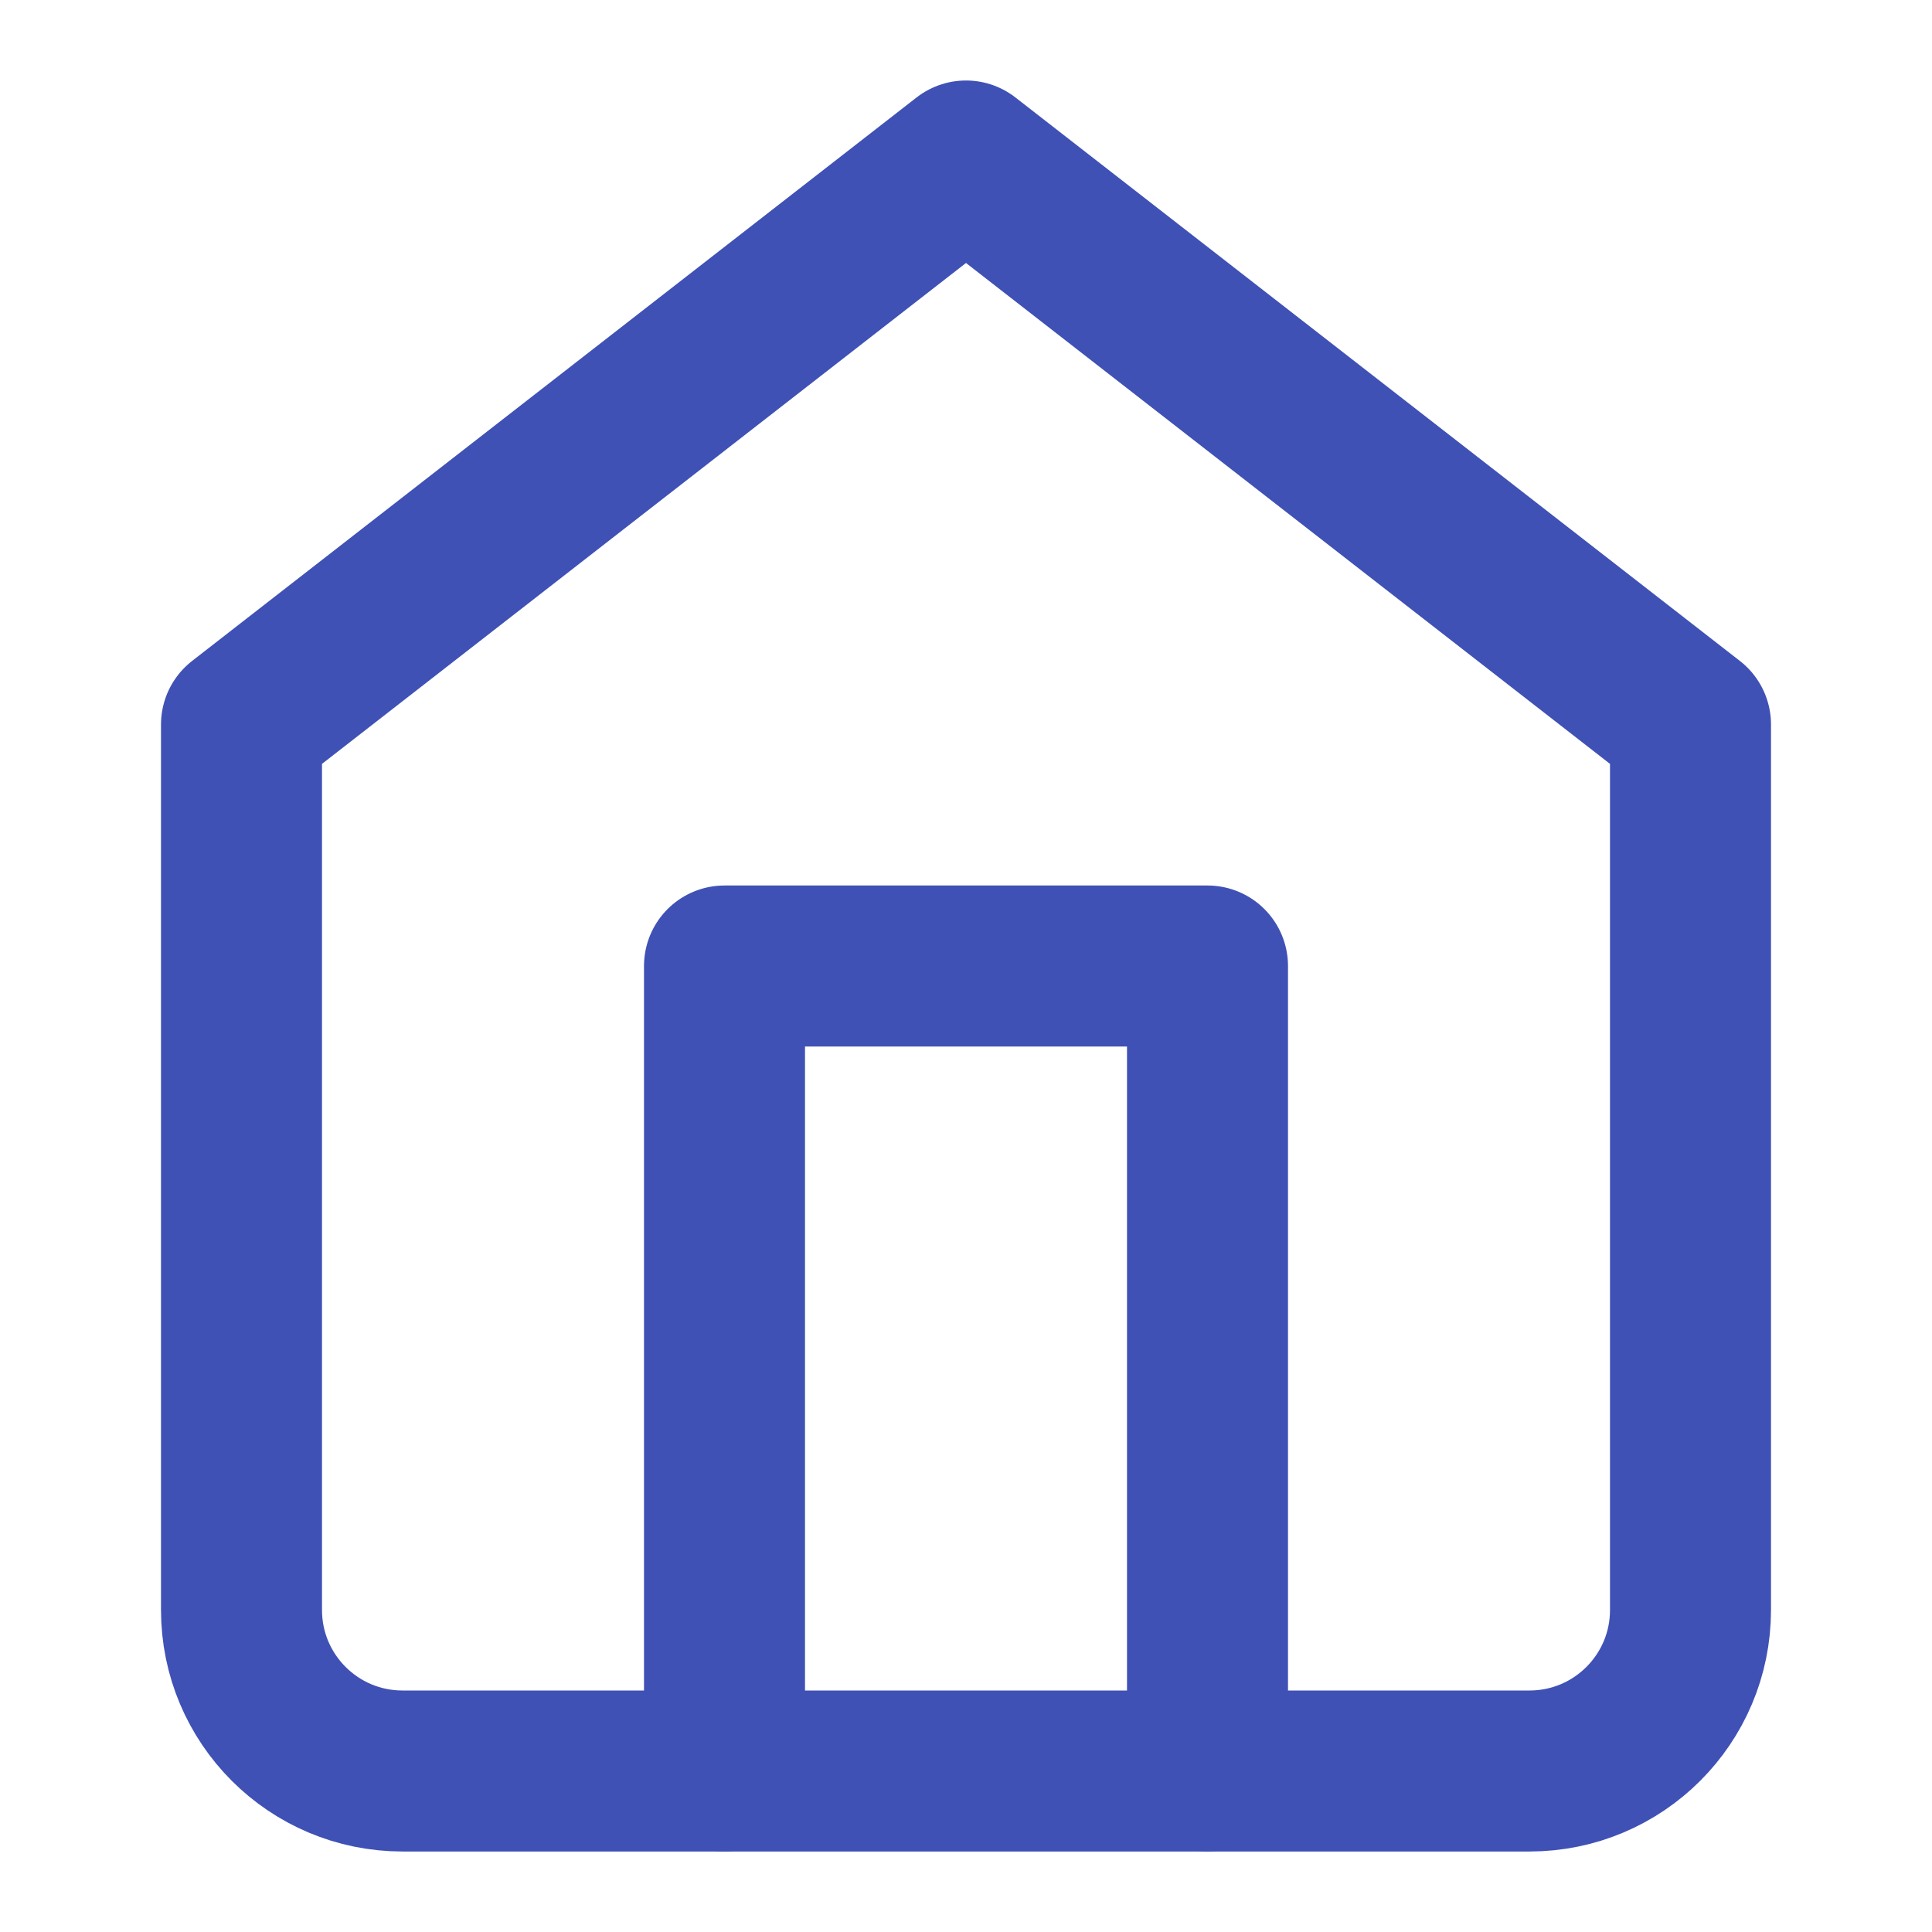
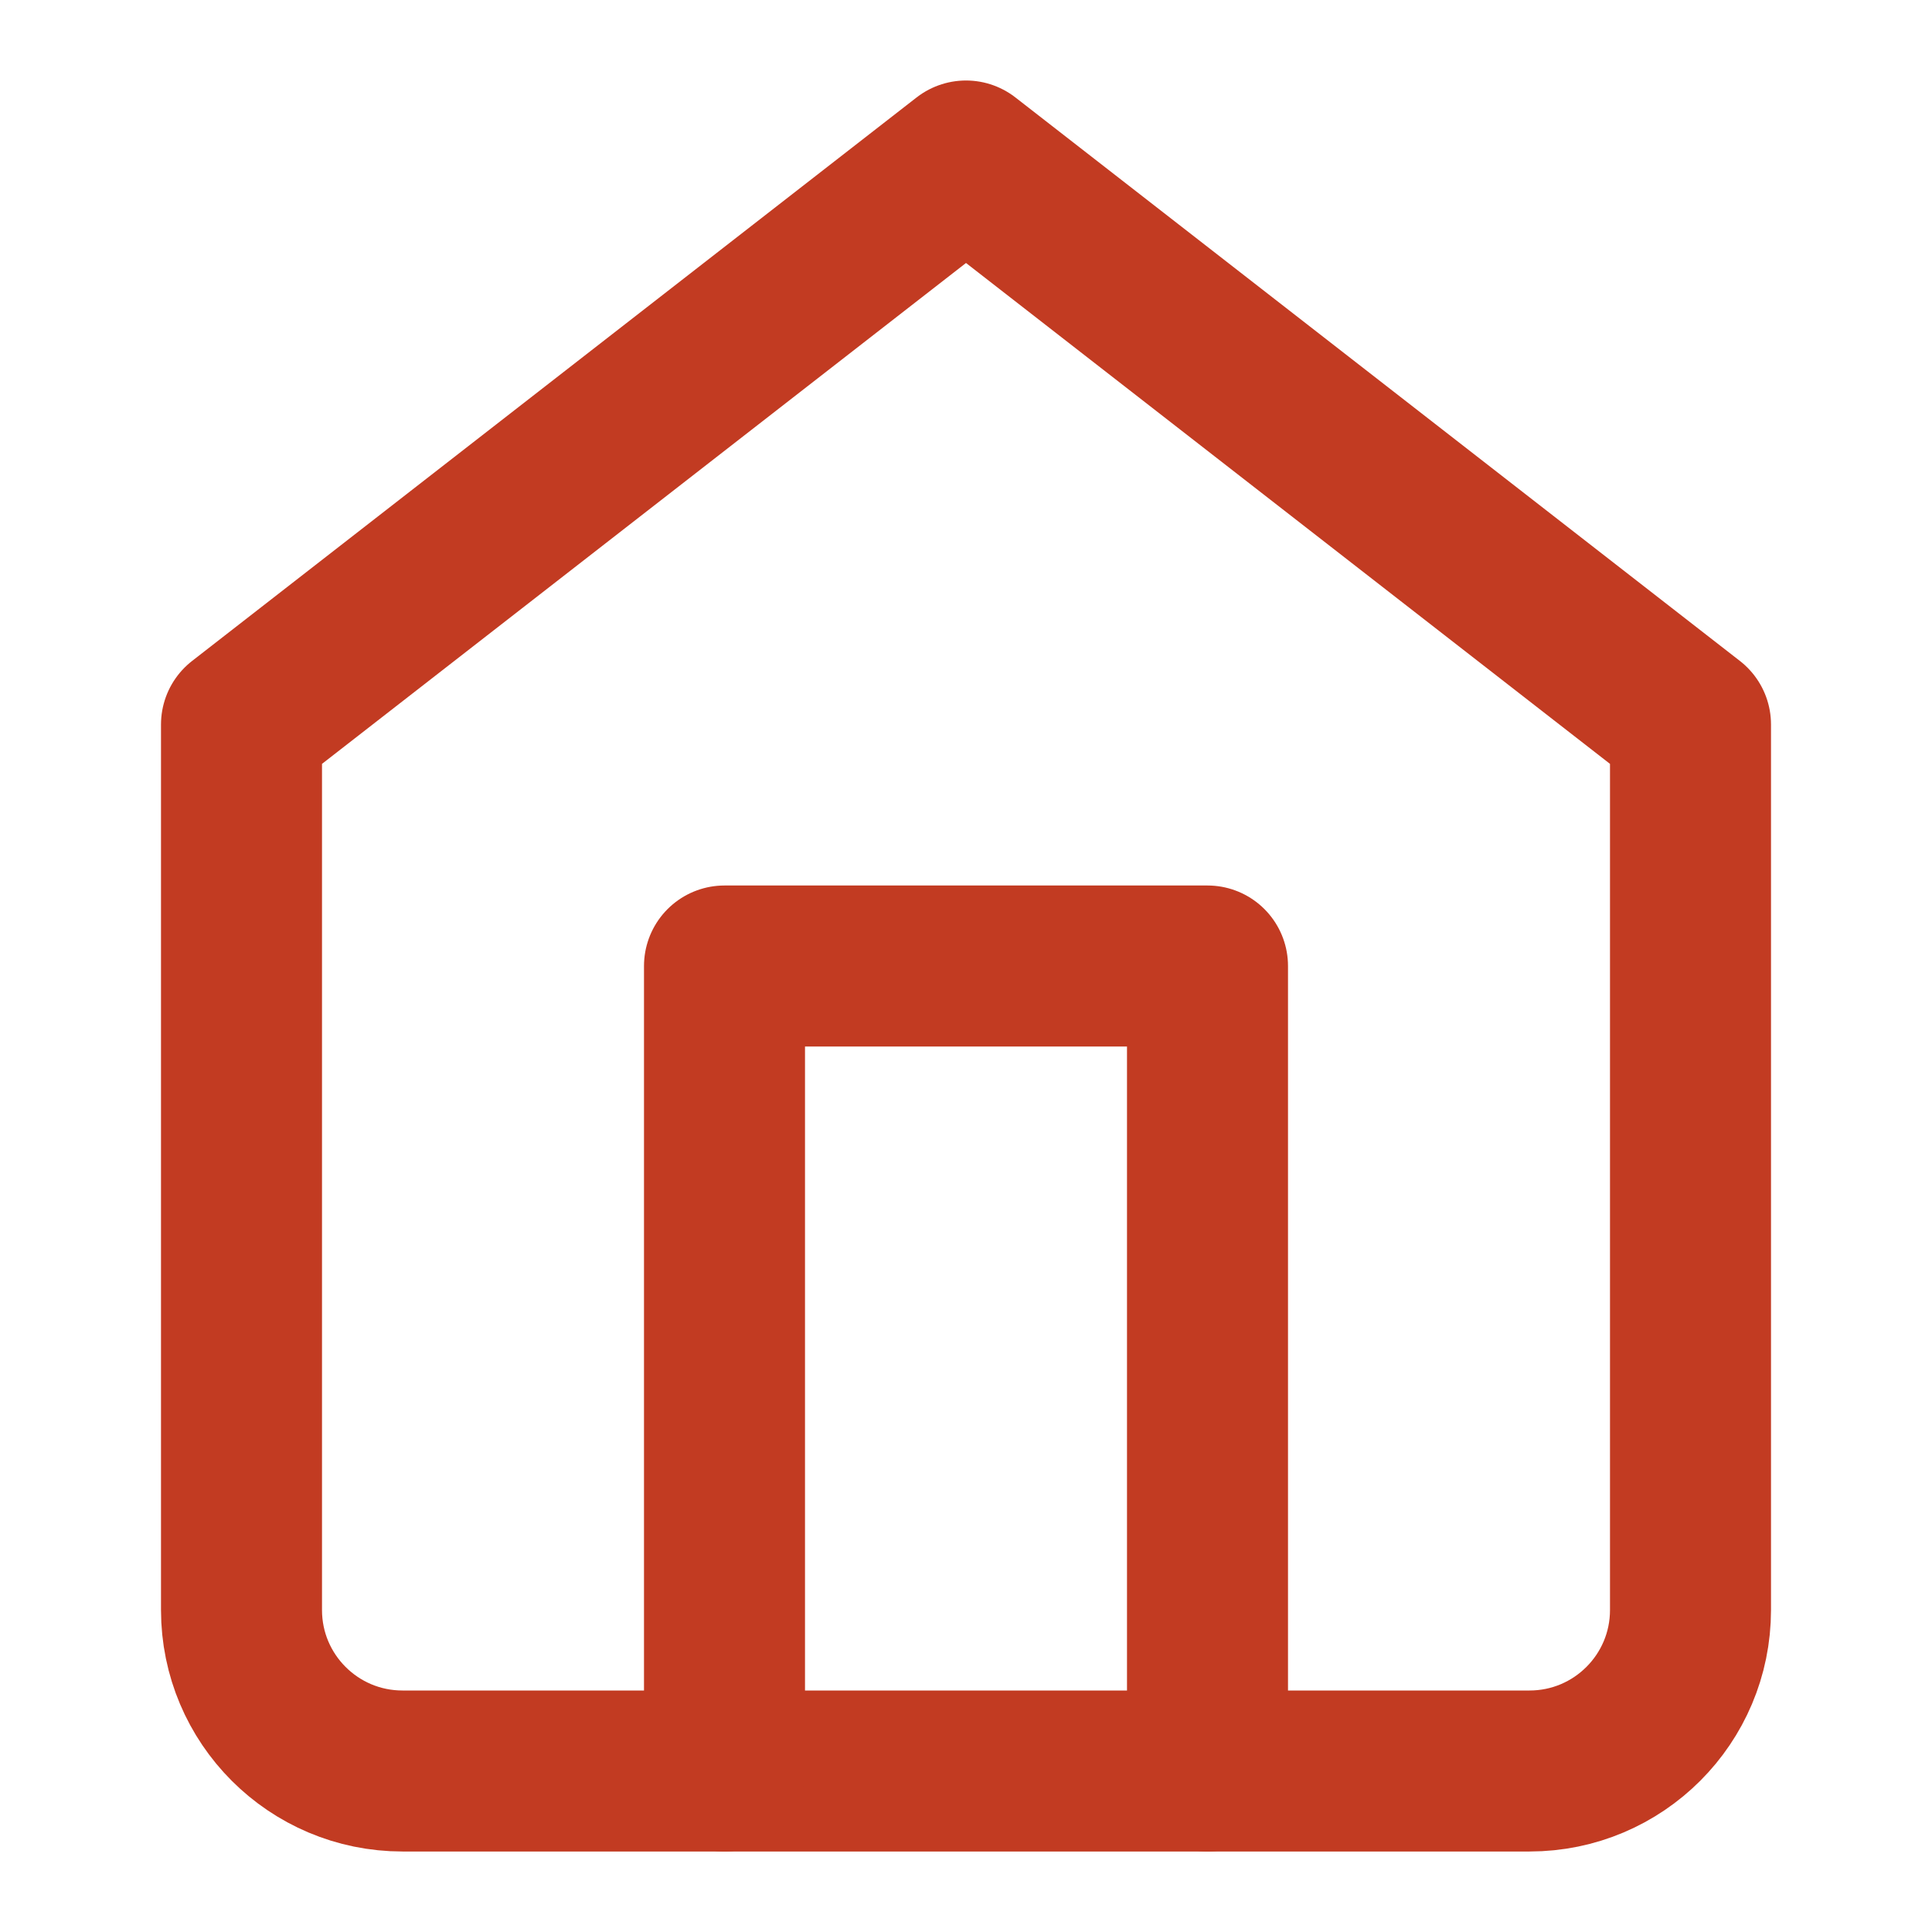
- <svg xmlns="http://www.w3.org/2000/svg" viewBox="0 0 24 24" fill="none" stroke="#3F51B5" stroke-width="2" stroke-linecap="round" stroke-linejoin="round">
+ <svg xmlns="http://www.w3.org/2000/svg" viewBox="0 0 24 24" fill="none" stroke="#c23b22" stroke-width="2" stroke-linecap="round" stroke-linejoin="round">
  <path d="M3 9l9-7 9 7v11a2 2 0 0 1-2 2H5a2 2 0 0 1-2-2z" />
  <polyline points="9 22 9 12 15 12 15 22" />
</svg>
